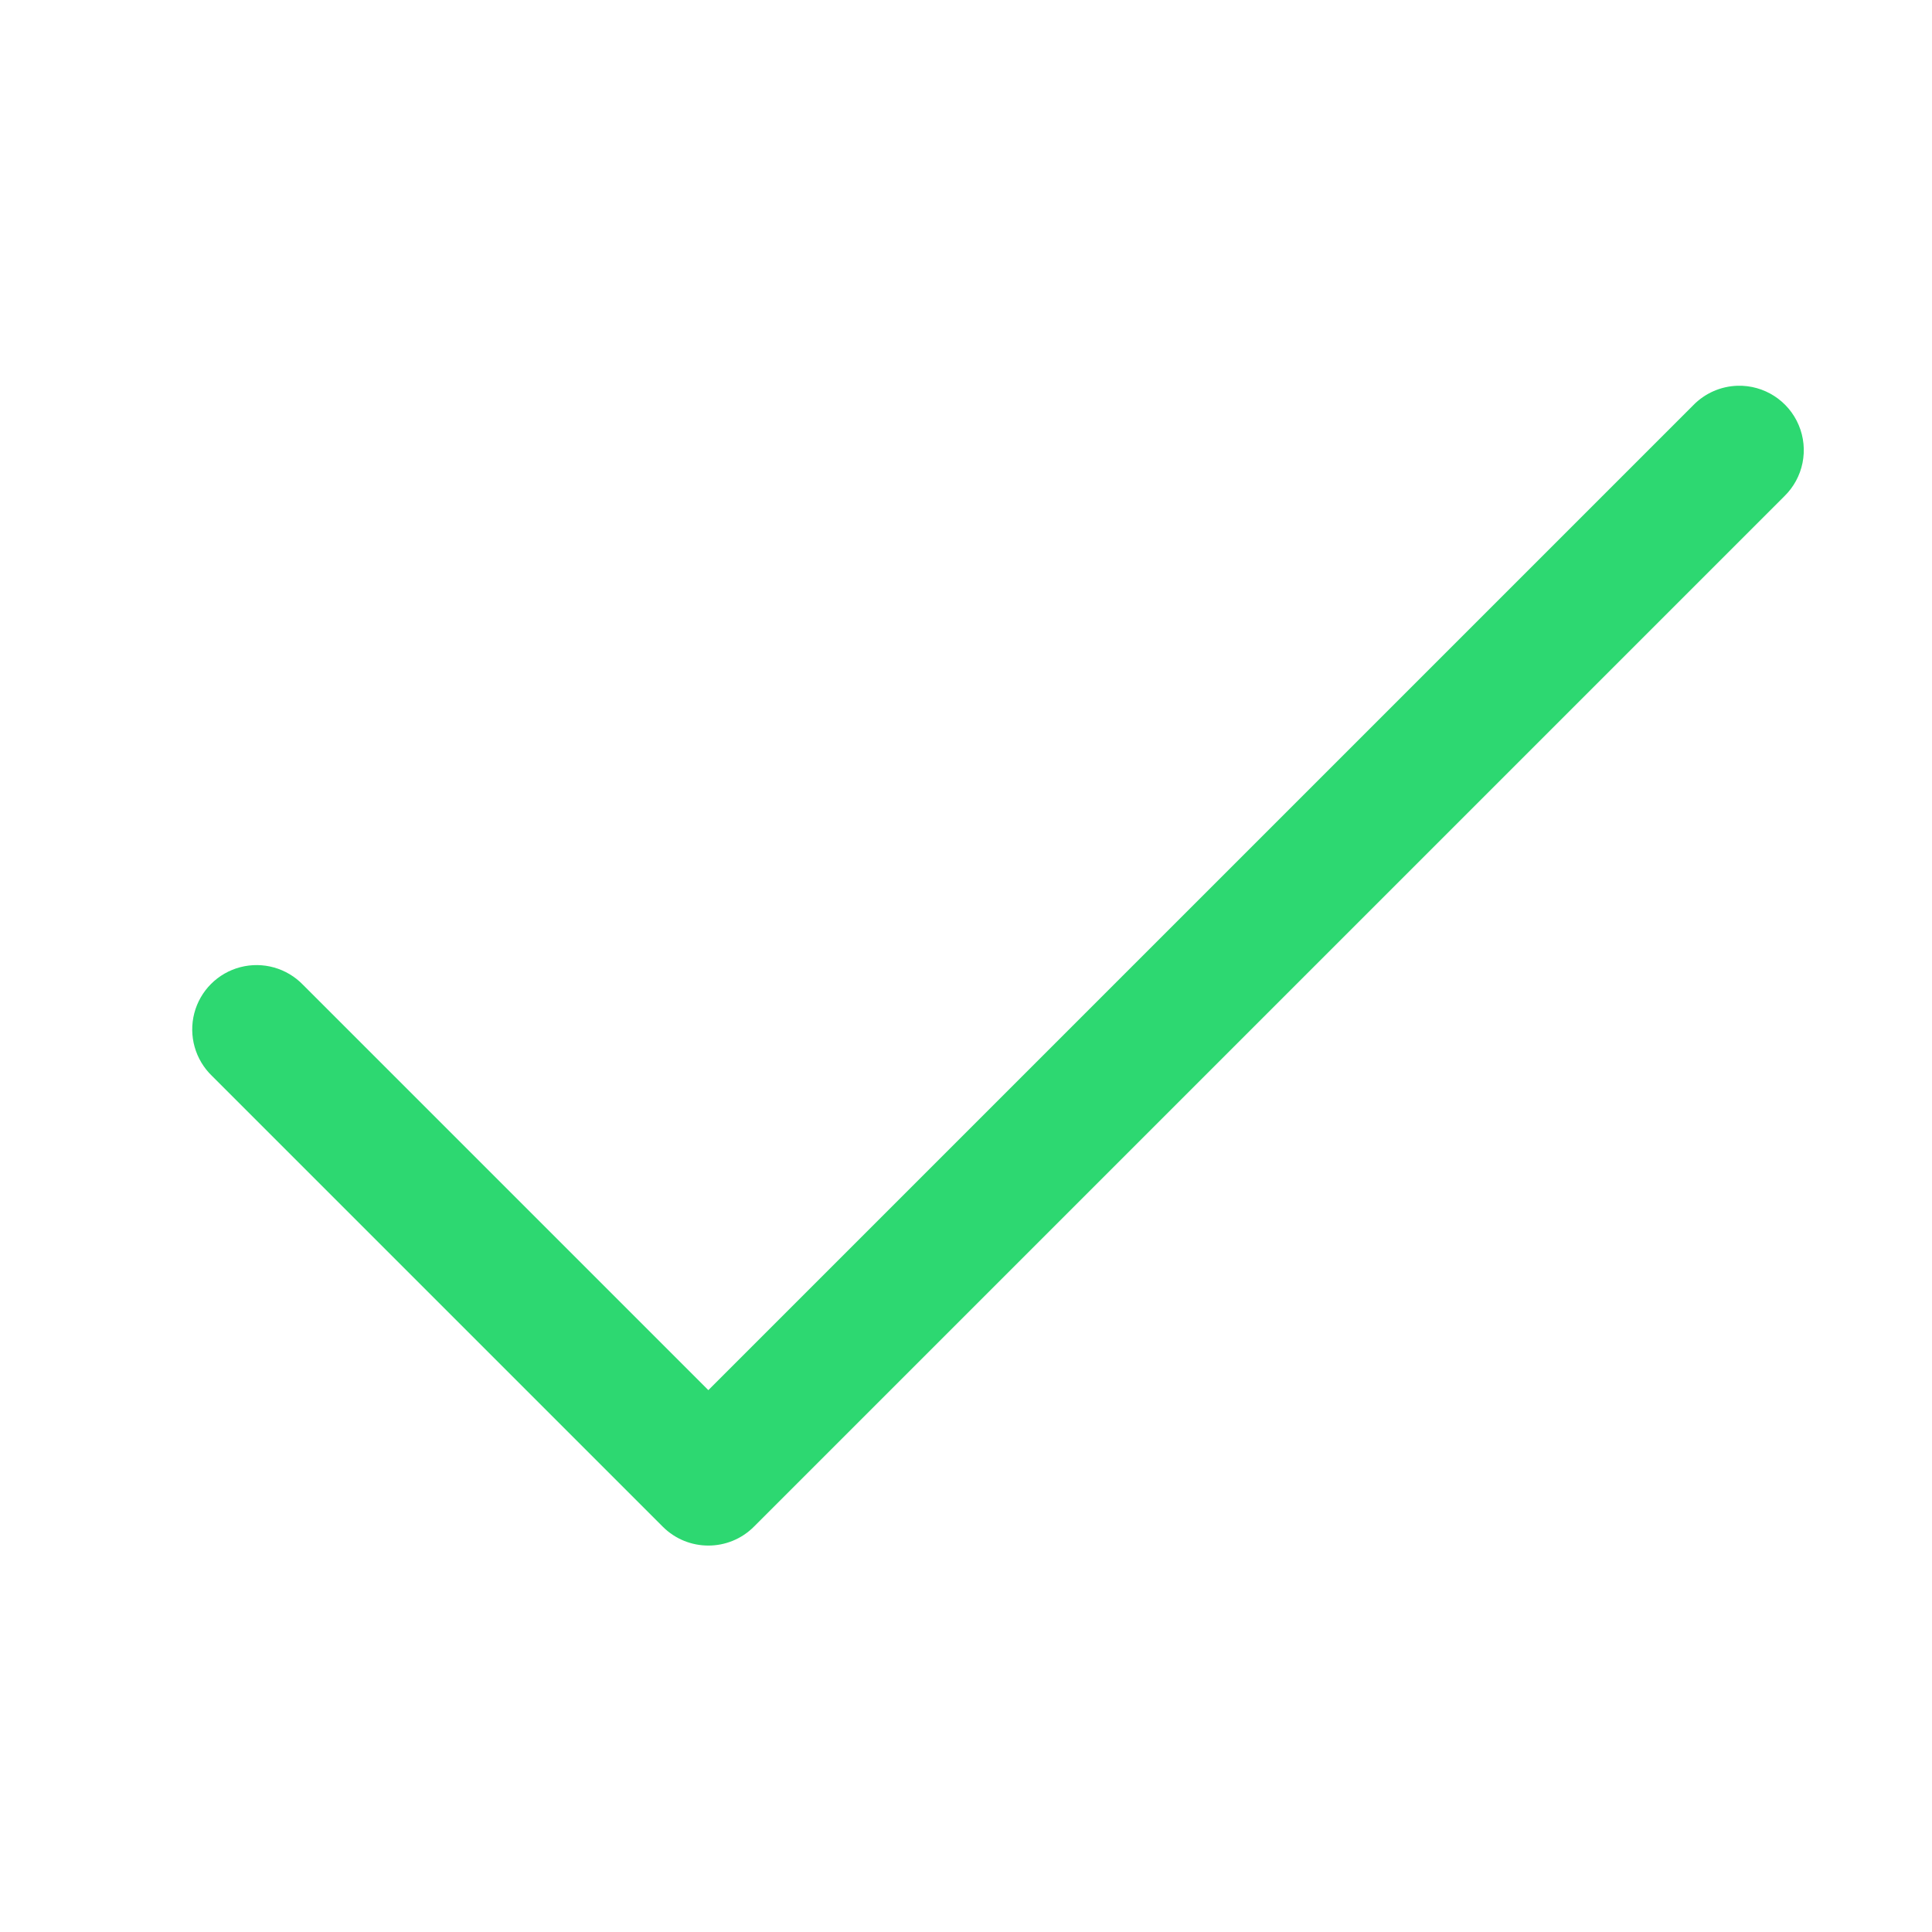
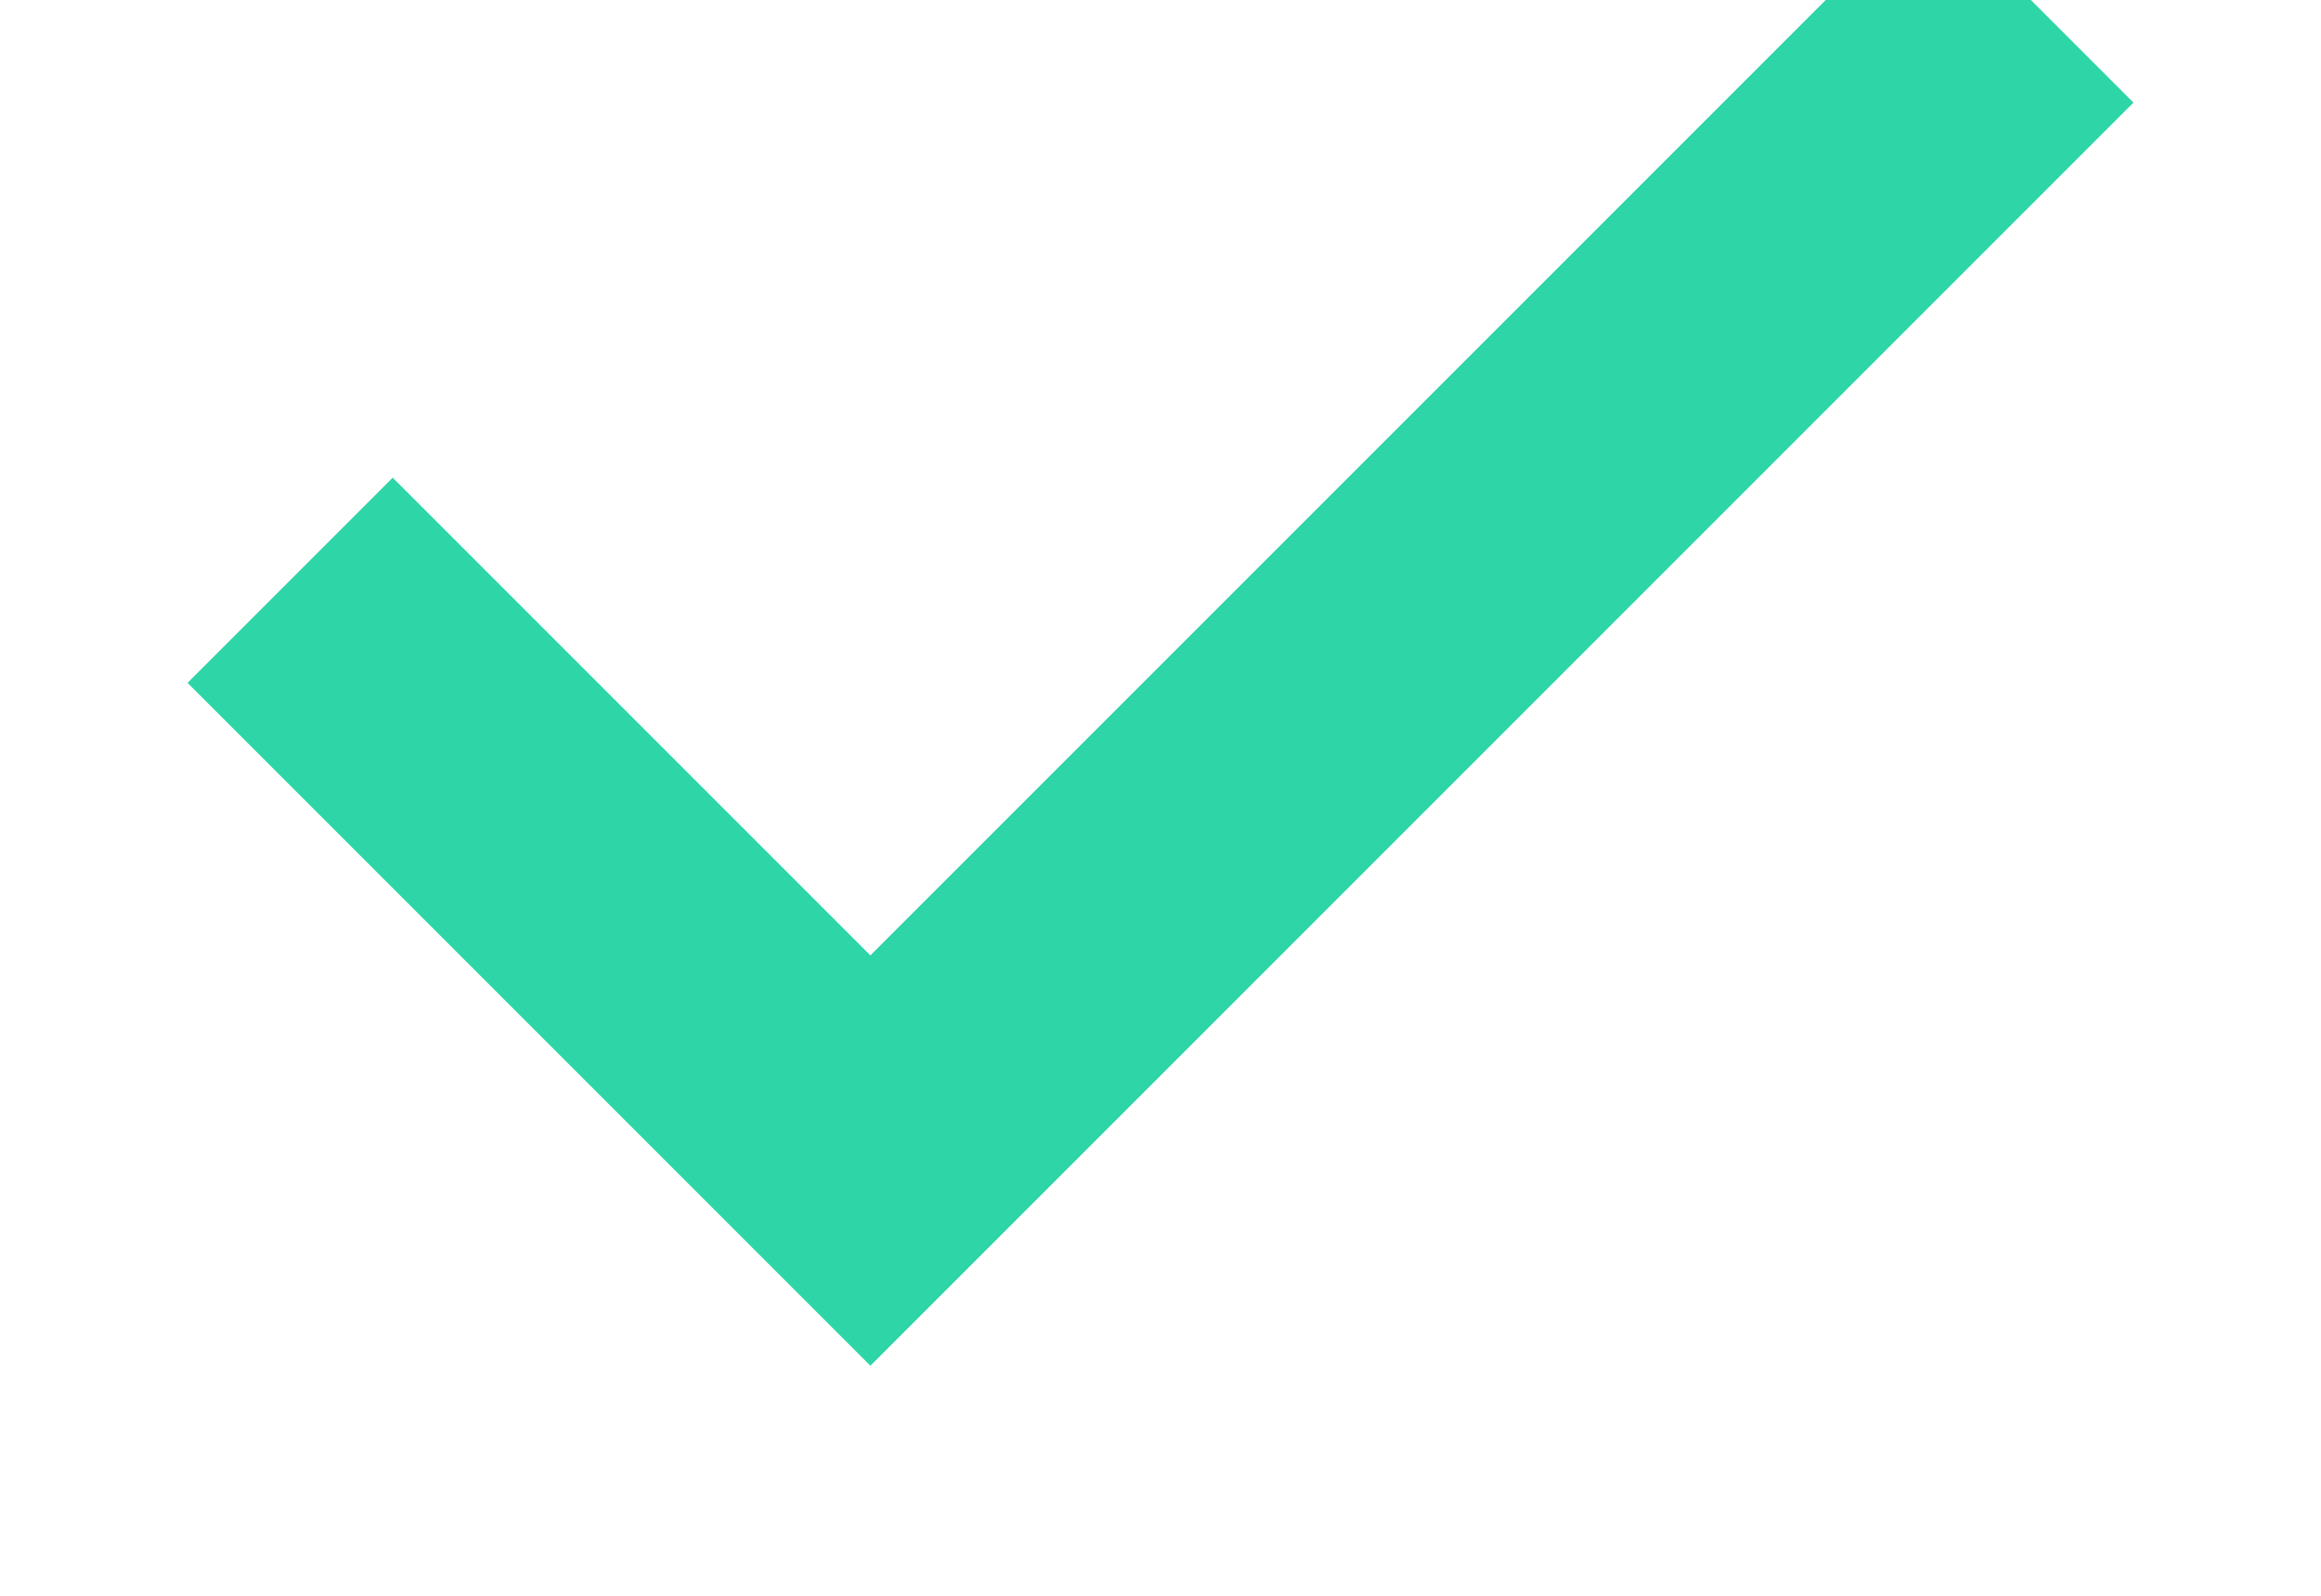
- <svg xmlns="http://www.w3.org/2000/svg" viewBox="0,0,256,256" width="30px" height="30px">
-   <g fill="#2dd871" fill-rule="nonzero" stroke="none" stroke-width="1" stroke-linecap="butt" stroke-linejoin="miter" stroke-miterlimit="10" stroke-dasharray="" stroke-dashoffset="0" font-family="none" font-weight="none" font-size="none" text-anchor="none" style="mix-blend-mode: normal">
-     <g transform="scale(8.53333,8.53333)">
-       <path d="M26.98,5.99c-0.26,0.008 -0.506,0.116 -0.688,0.303l-15.293,15.293l-6.293,-6.293c-0.251,-0.261 -0.623,-0.366 -0.974,-0.275c-0.35,0.091 -0.624,0.365 -0.715,0.715c-0.091,0.35 0.014,0.723 0.275,0.974l7,7c0.391,0.39 1.024,0.39 1.414,0l16,-16c0.296,-0.287 0.385,-0.727 0.224,-1.107c-0.161,-0.38 -0.538,-0.622 -0.951,-0.61z" />
-     </g>
-   </g>
+ <svg xmlns="http://www.w3.org/2000/svg" width="16" height="11" viewBox="0 0 16 11">
+   <defs>
+     <style>
+       .cls-1 {
+         fill: none;
+         stroke: #2dd5a7;
+         stroke-width: 2px;
+         fill-rule: evenodd;
+       }
+     </style>
+   </defs>
+   <path id="Shape_10_copy_5" data-name="Shape 10 copy 5" class="cls-1" d="M2,4L6,8l8-8" />
</svg>
